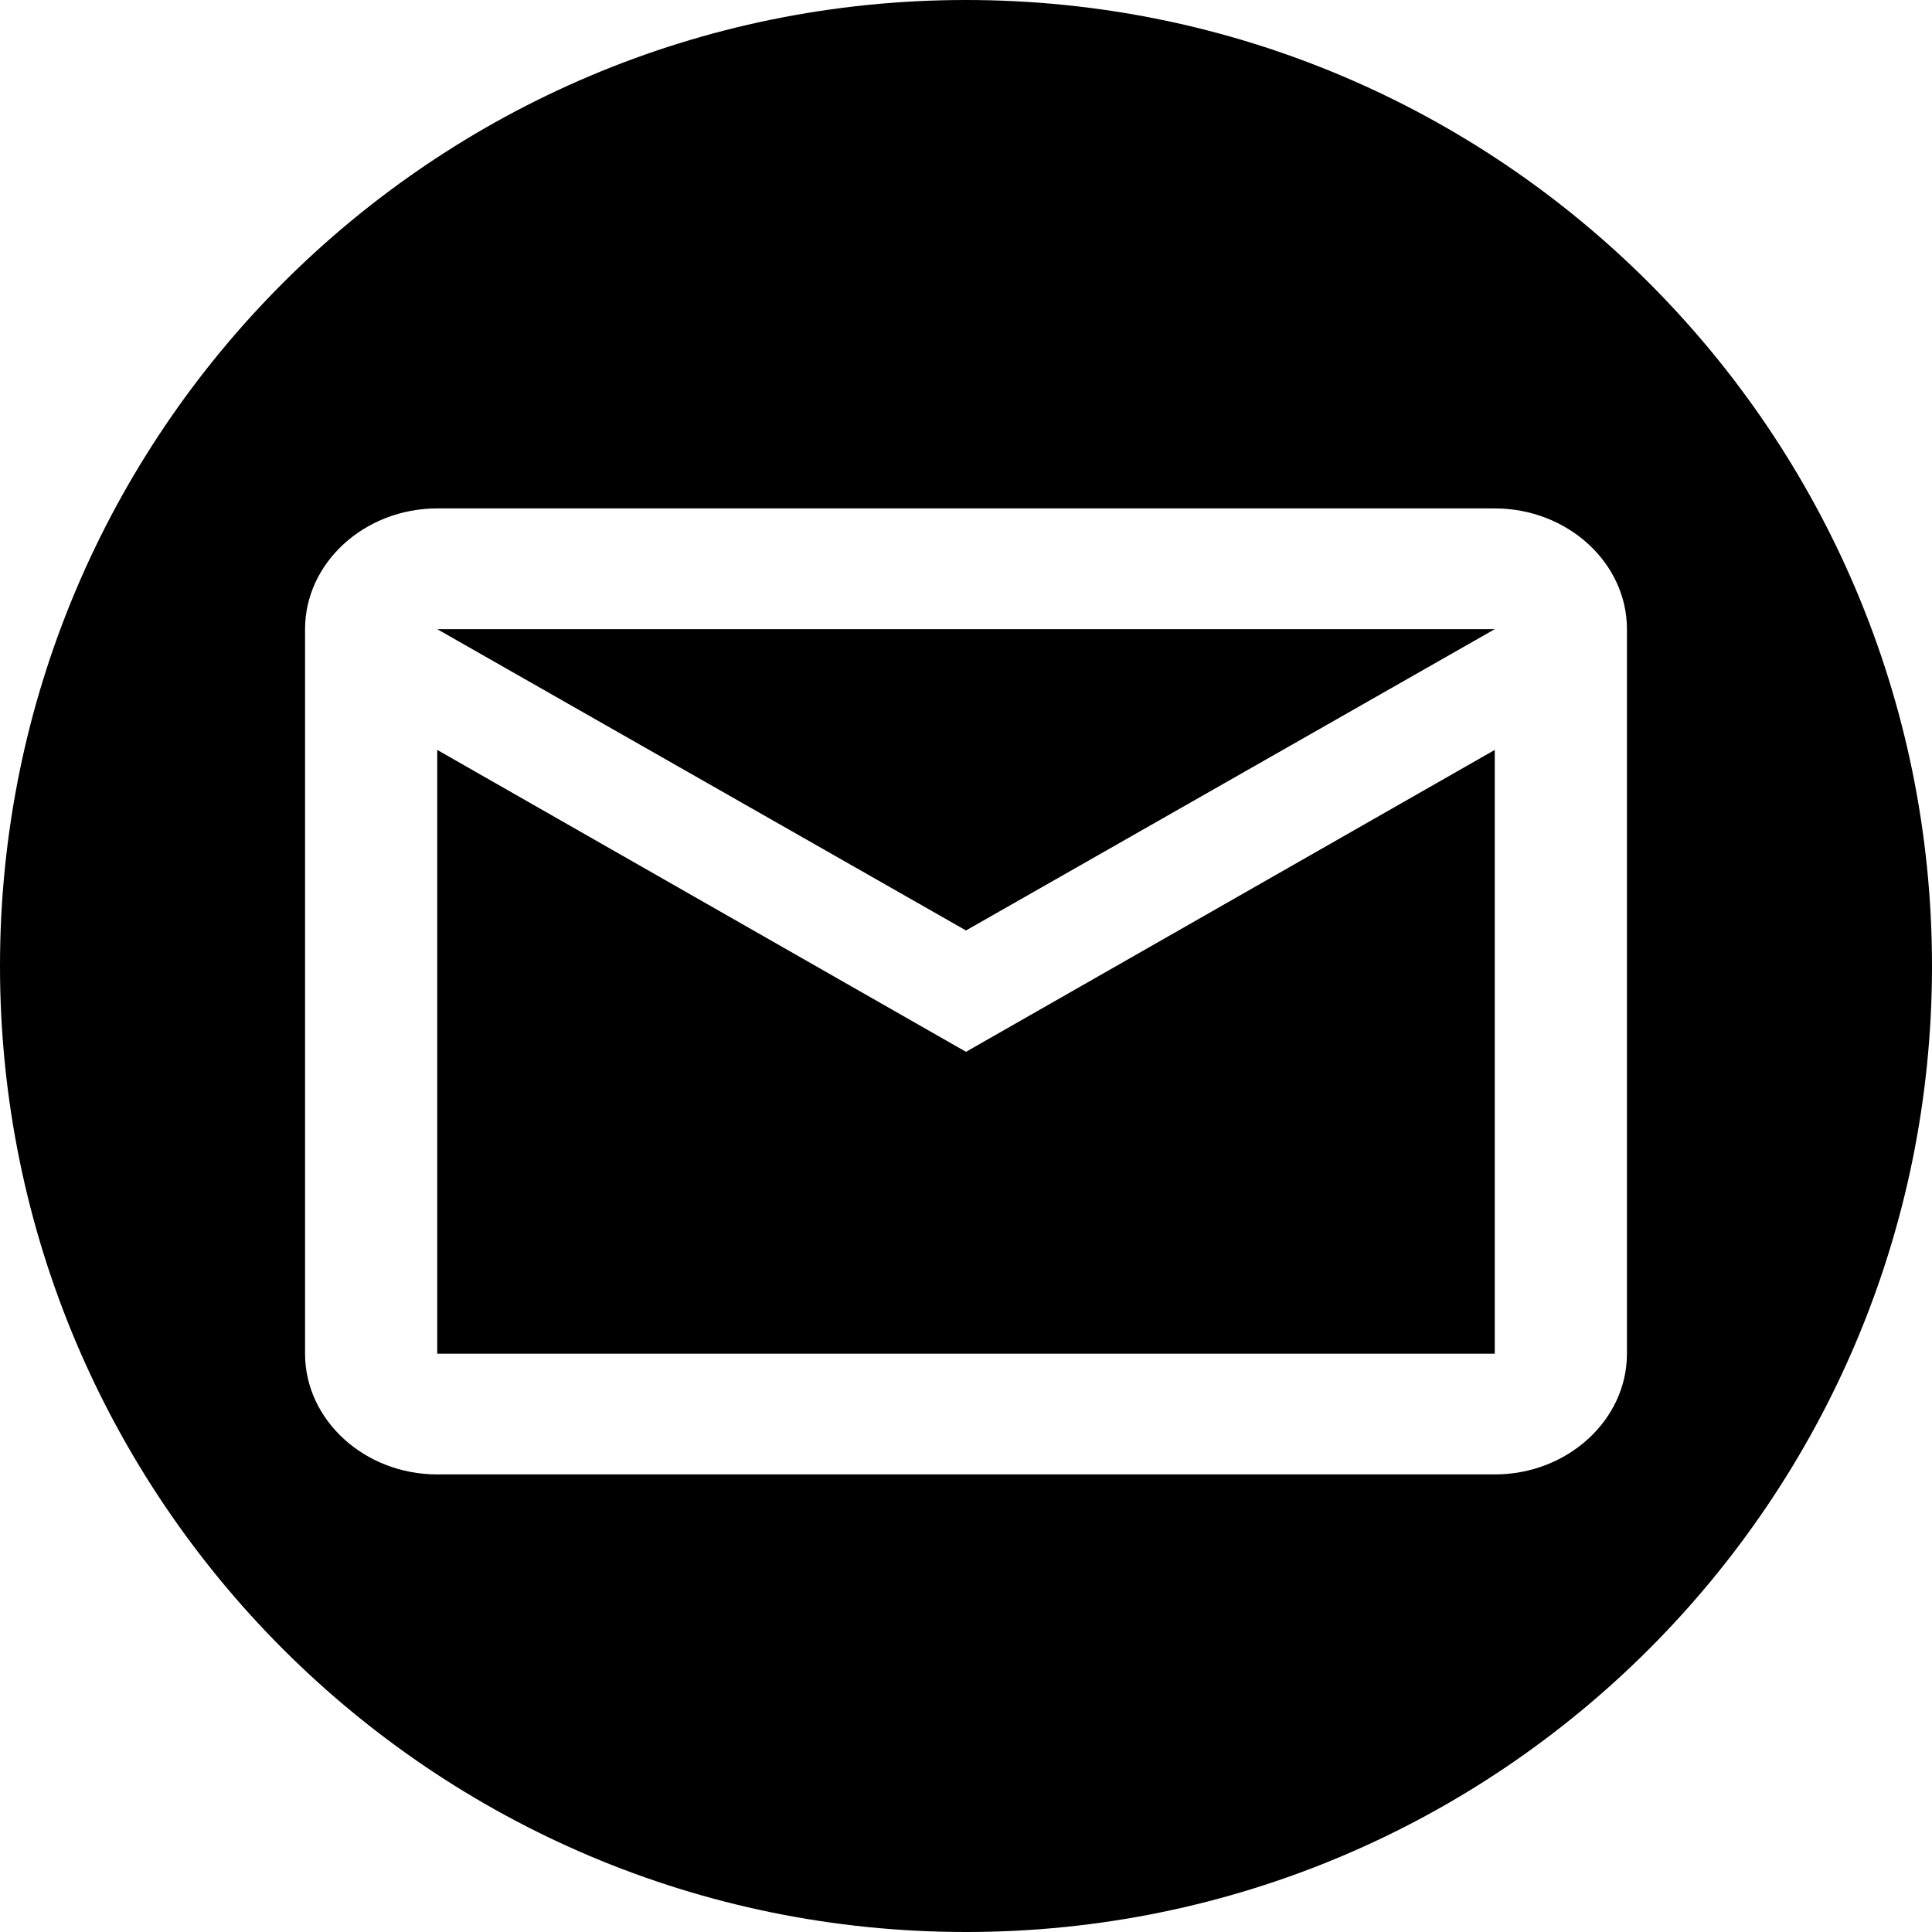
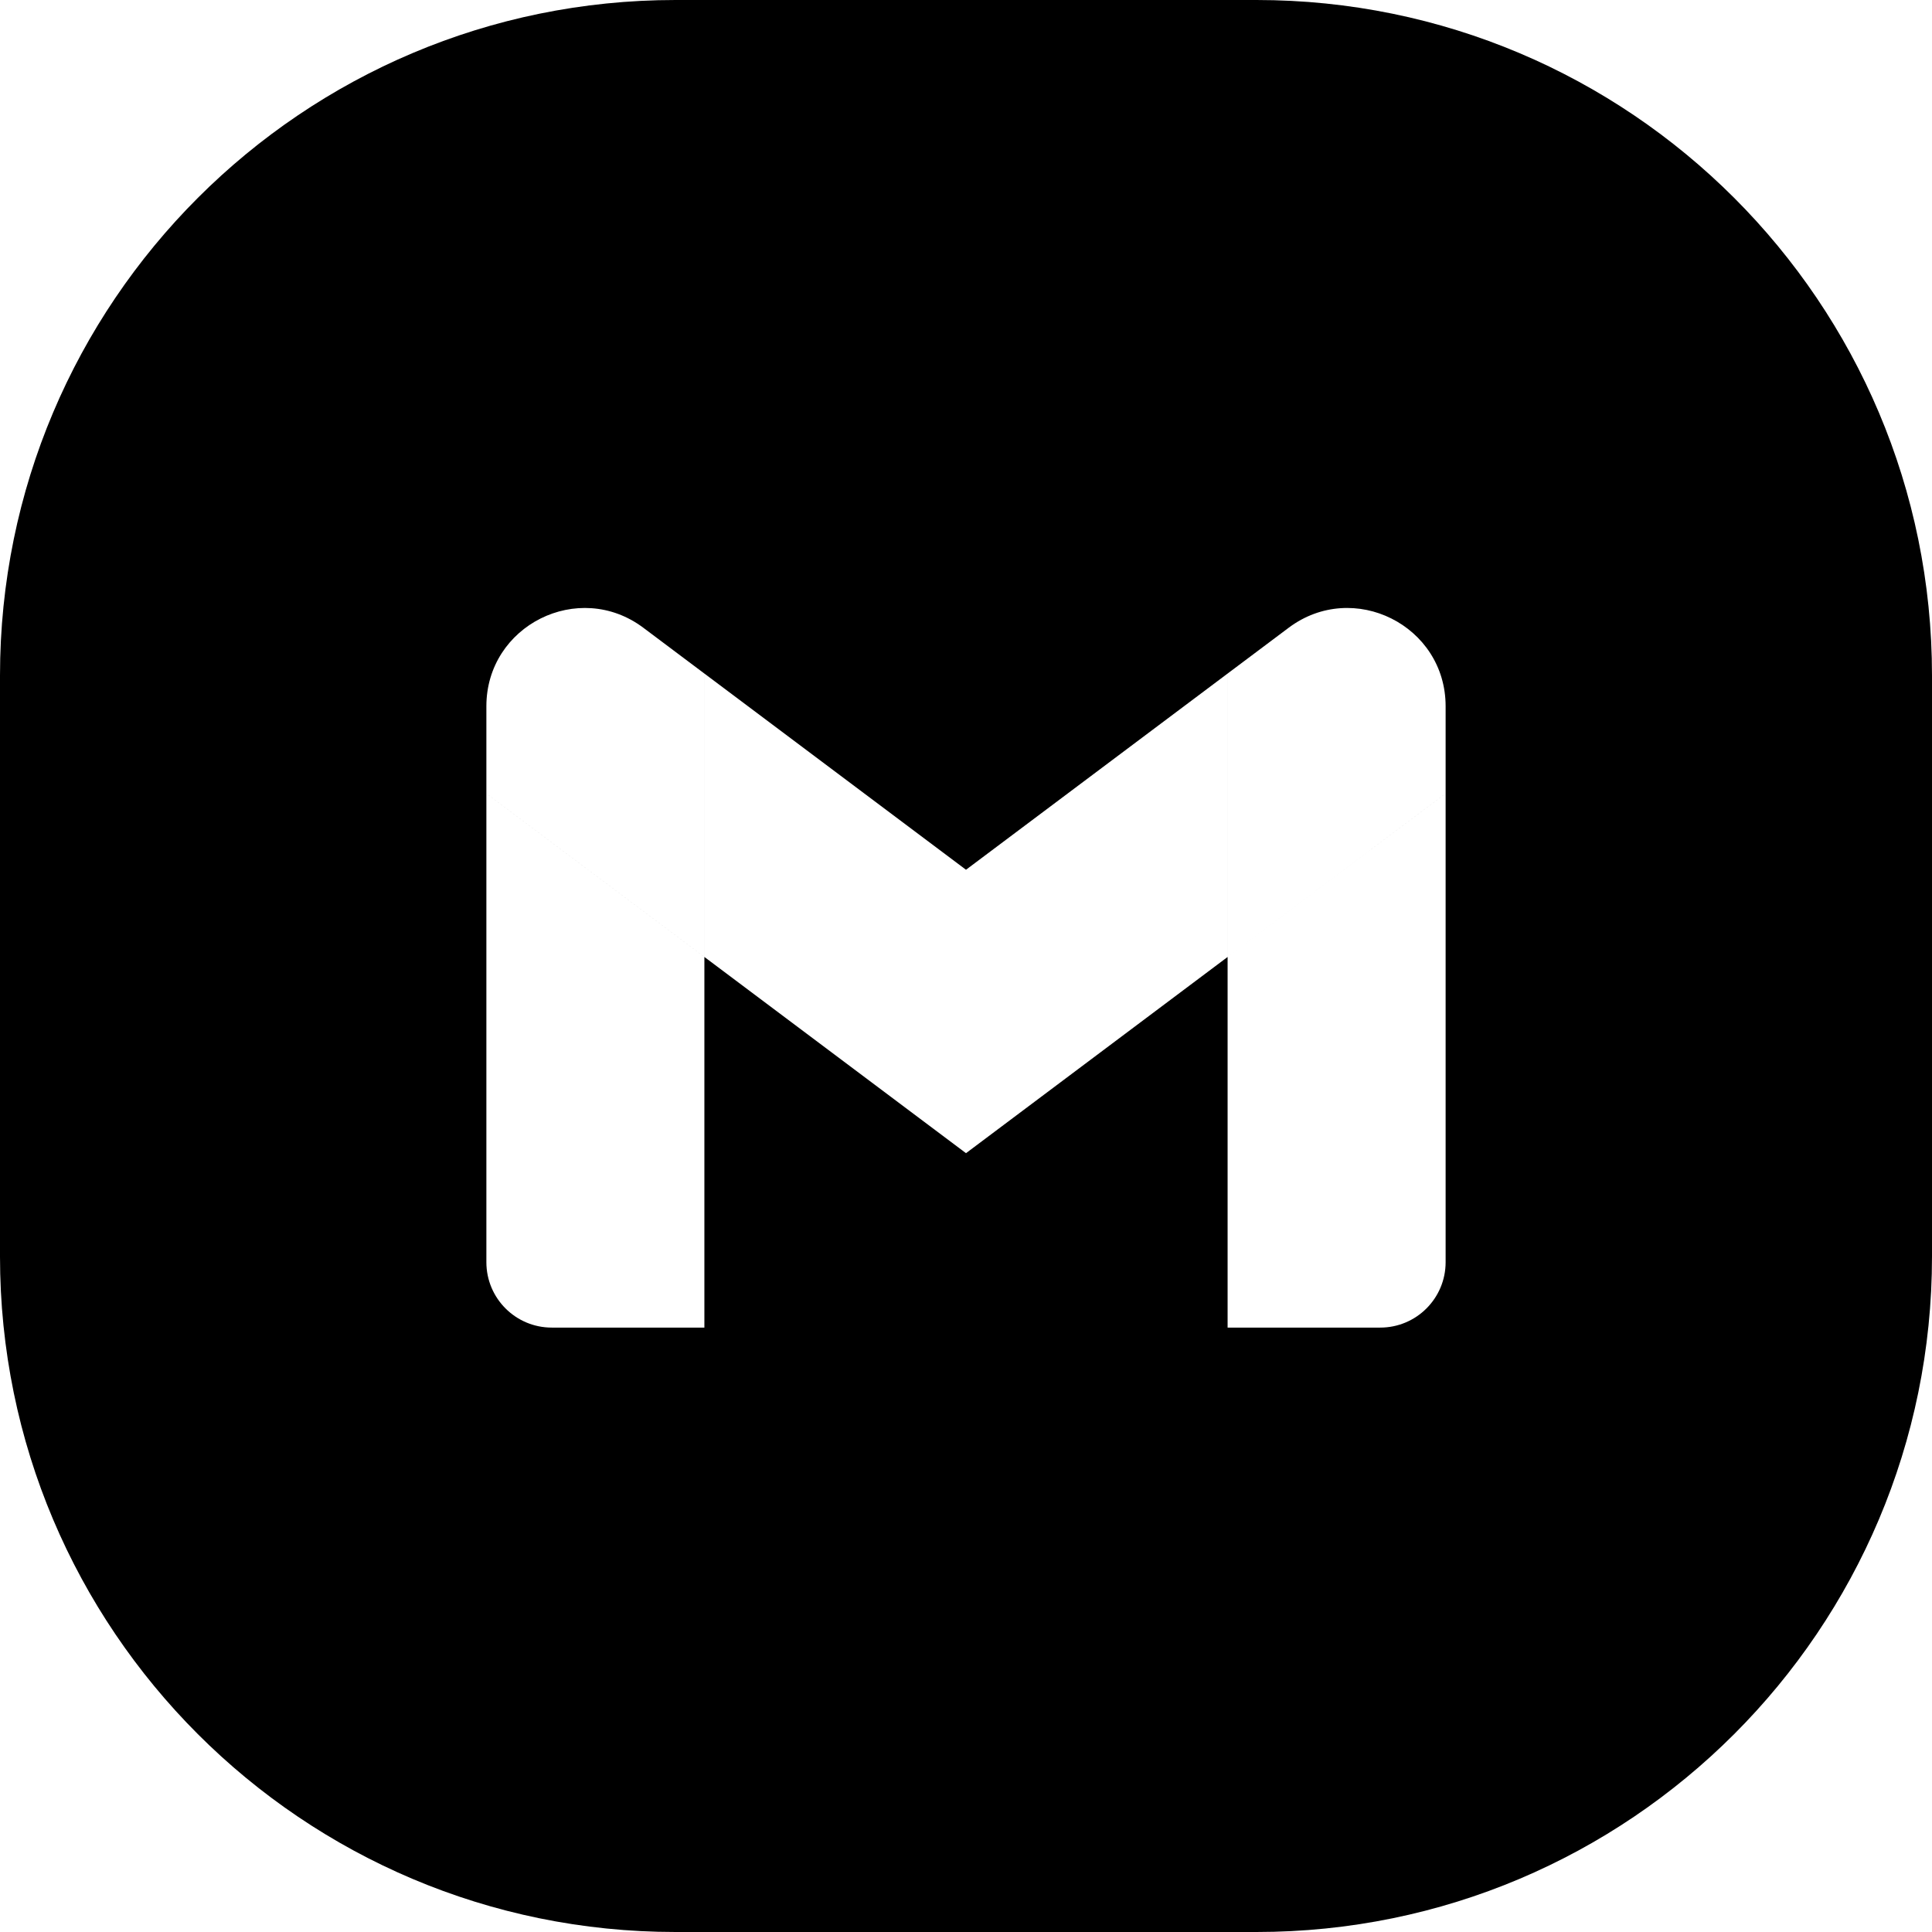
- <svg xmlns="http://www.w3.org/2000/svg" width="38" height="38" viewBox="0 0 38 38" fill="none">
-   <path fill-rule="evenodd" clip-rule="evenodd" d="M19 38C29.493 38 38 29.493 38 19C38 8.507 29.493 0 19 0C8.507 0 0 8.507 0 19C0 29.493 8.507 38 19 38ZM29.4 10C30.83 10 32 11.069 32 12.375V26.625C32 27.931 30.83 29 29.4 29H8.6C7.17 29 6 27.931 6 26.625V12.375C6 11.069 7.17 10 8.6 10H29.4ZM19 18.301L29.4 12.375H8.6L19 18.301ZM19 20.688L8.6 14.75V26.625H29.4V14.75L19 20.688Z" fill="black" />
+ <svg xmlns="http://www.w3.org/2000/svg" width="143" height="143" viewBox="0 0 143 143" fill="none">
+   <path fill-rule="evenodd" clip-rule="evenodd" d="M50 0C22.386 0 0 22.386 0 50V93C0 120.614 22.386 143 50 143H93C120.614 143 143 120.614 143 93V50C143 22.386 120.614 0 93 0H50ZM52.136 98.264H40.841C38.166 98.264 36 96.097 36 93.423V58.73L52.136 70.832V98.264ZM90.863 98.264H102.159C104.833 98.264 107 96.097 107 93.423V58.73L90.863 70.832V98.264ZM90.863 70.831V49.854L90.864 49.854V70.831L90.863 70.831ZM90.864 70.831V70.831L107 58.729V52.274C107 46.292 100.17 42.875 95.382 46.465L90.863 49.854V49.854L71.5 64.376L52.137 49.854V70.831L71.5 85.354L90.864 70.831ZM36 58.729V52.274C36 46.292 42.83 42.875 47.618 46.465L52.136 49.854V70.831L36 58.729Z" fill="black" />
</svg>
